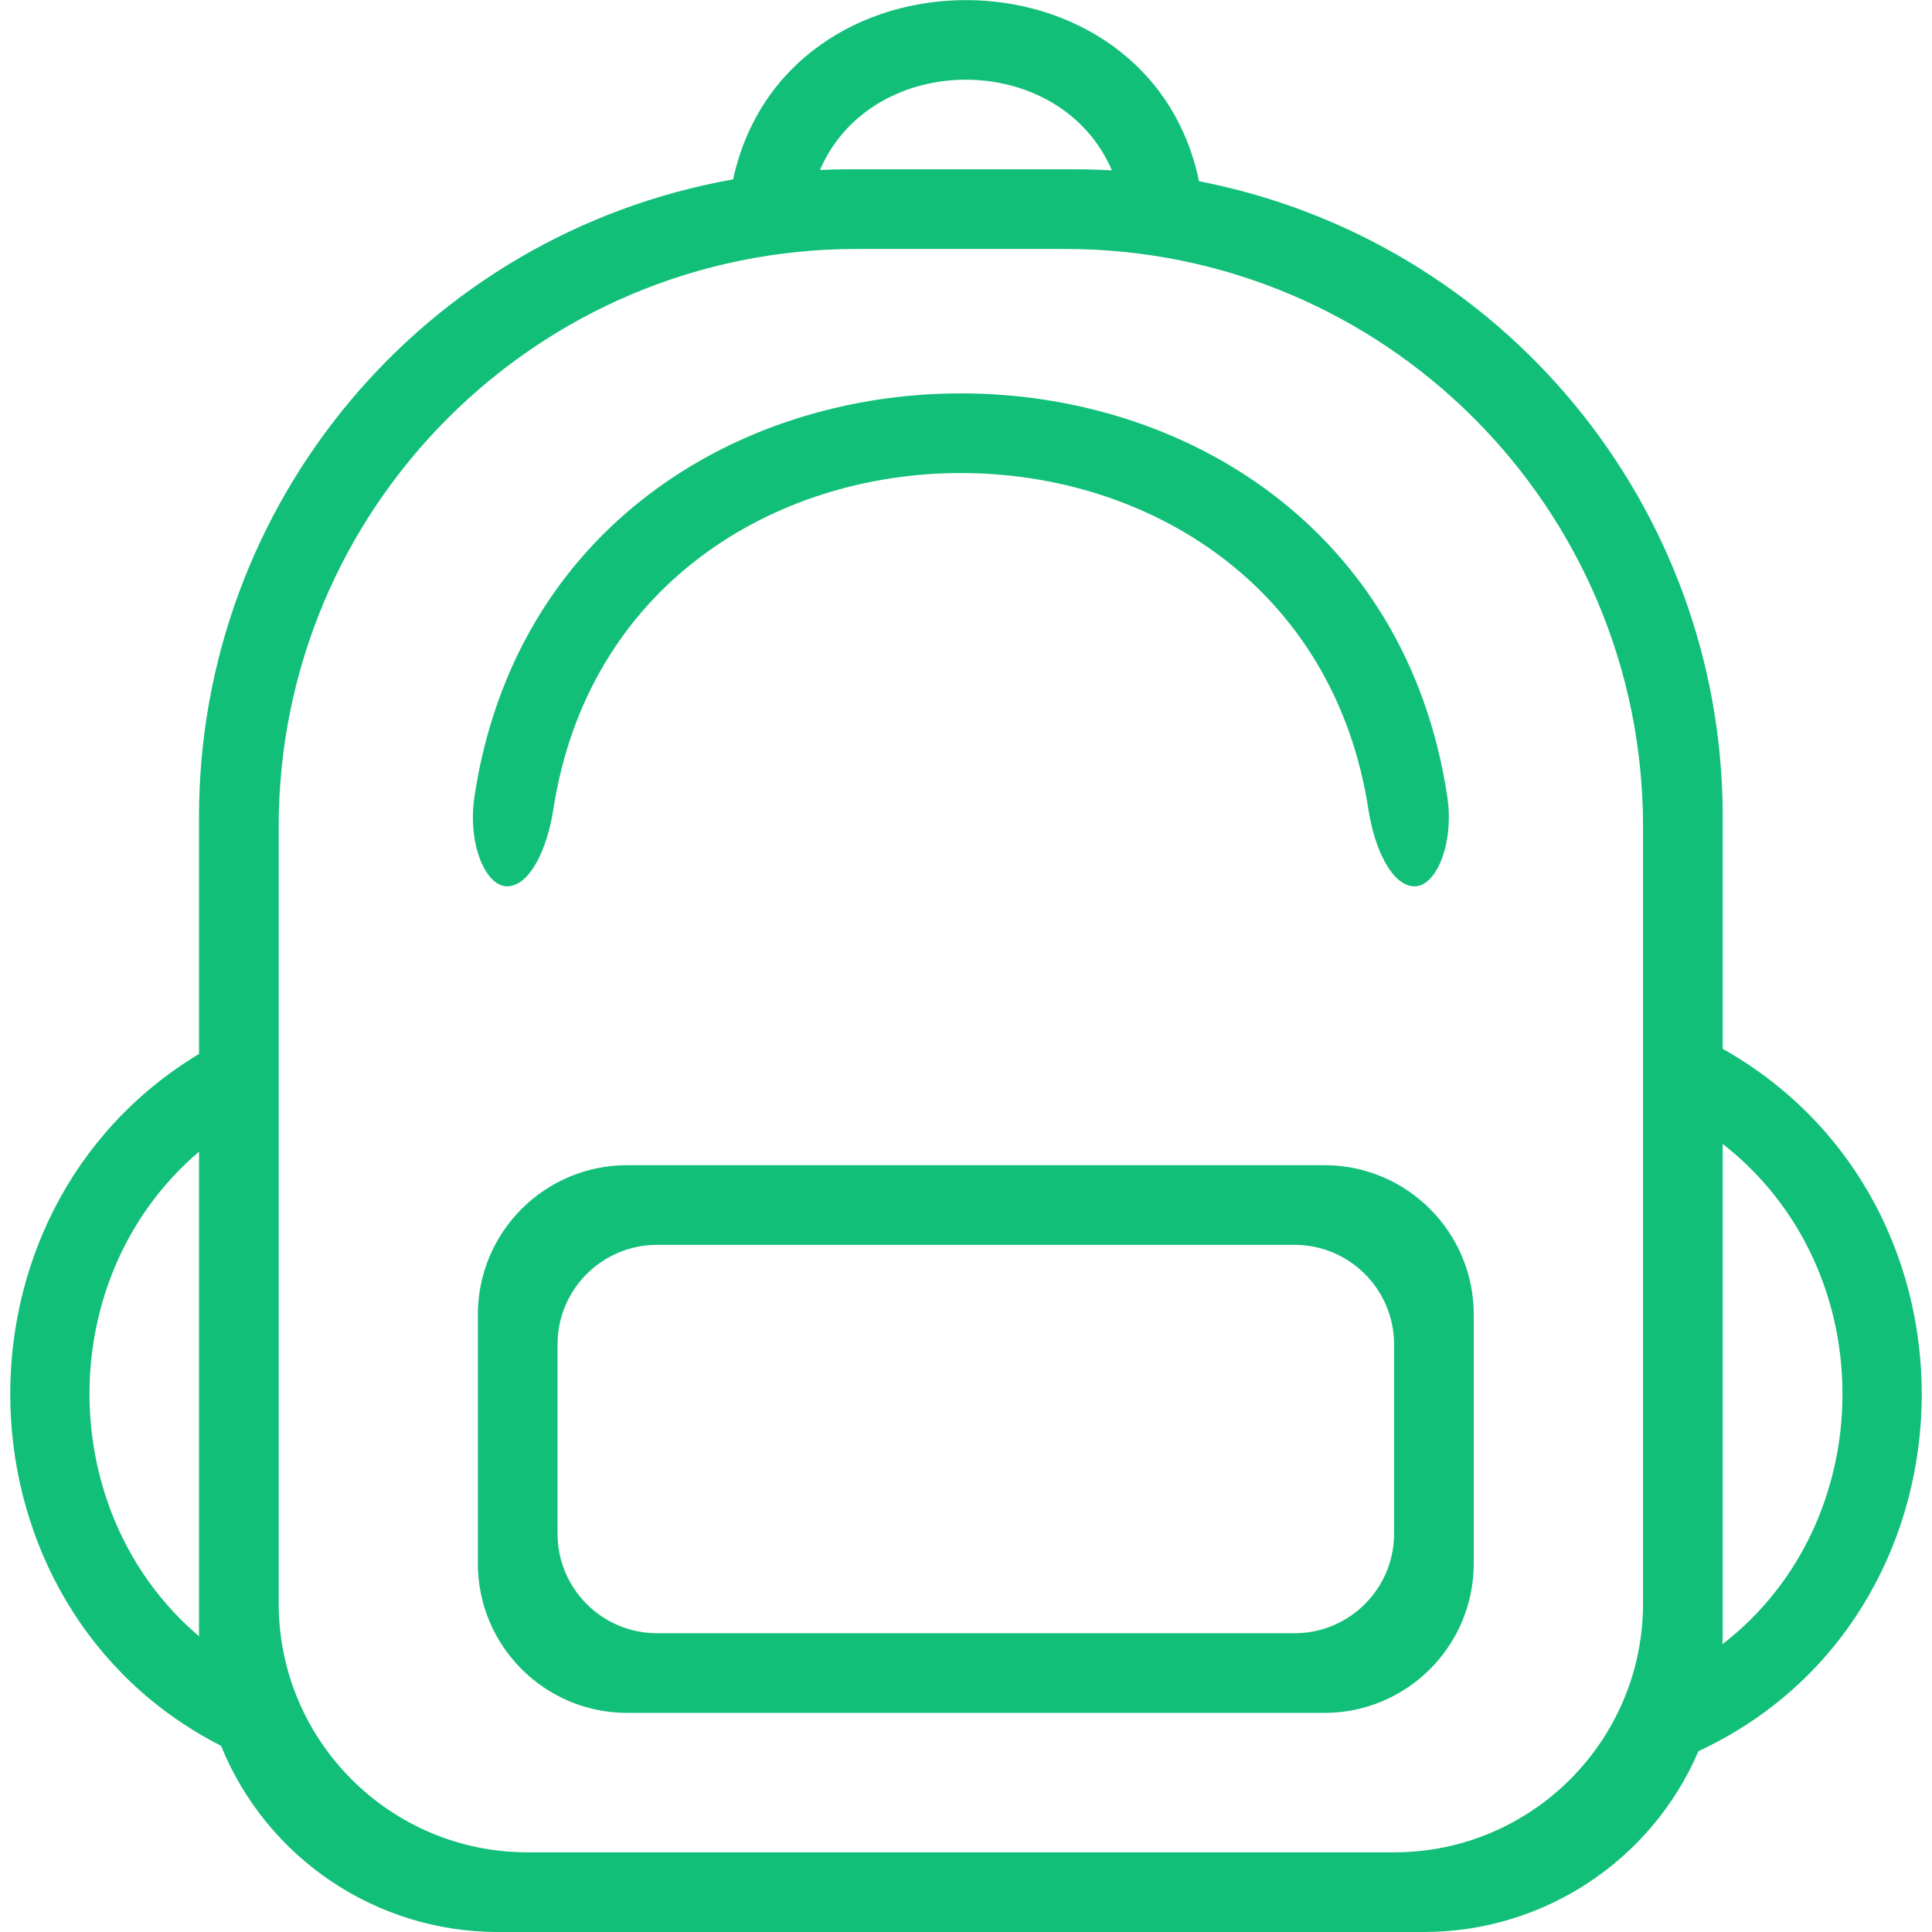
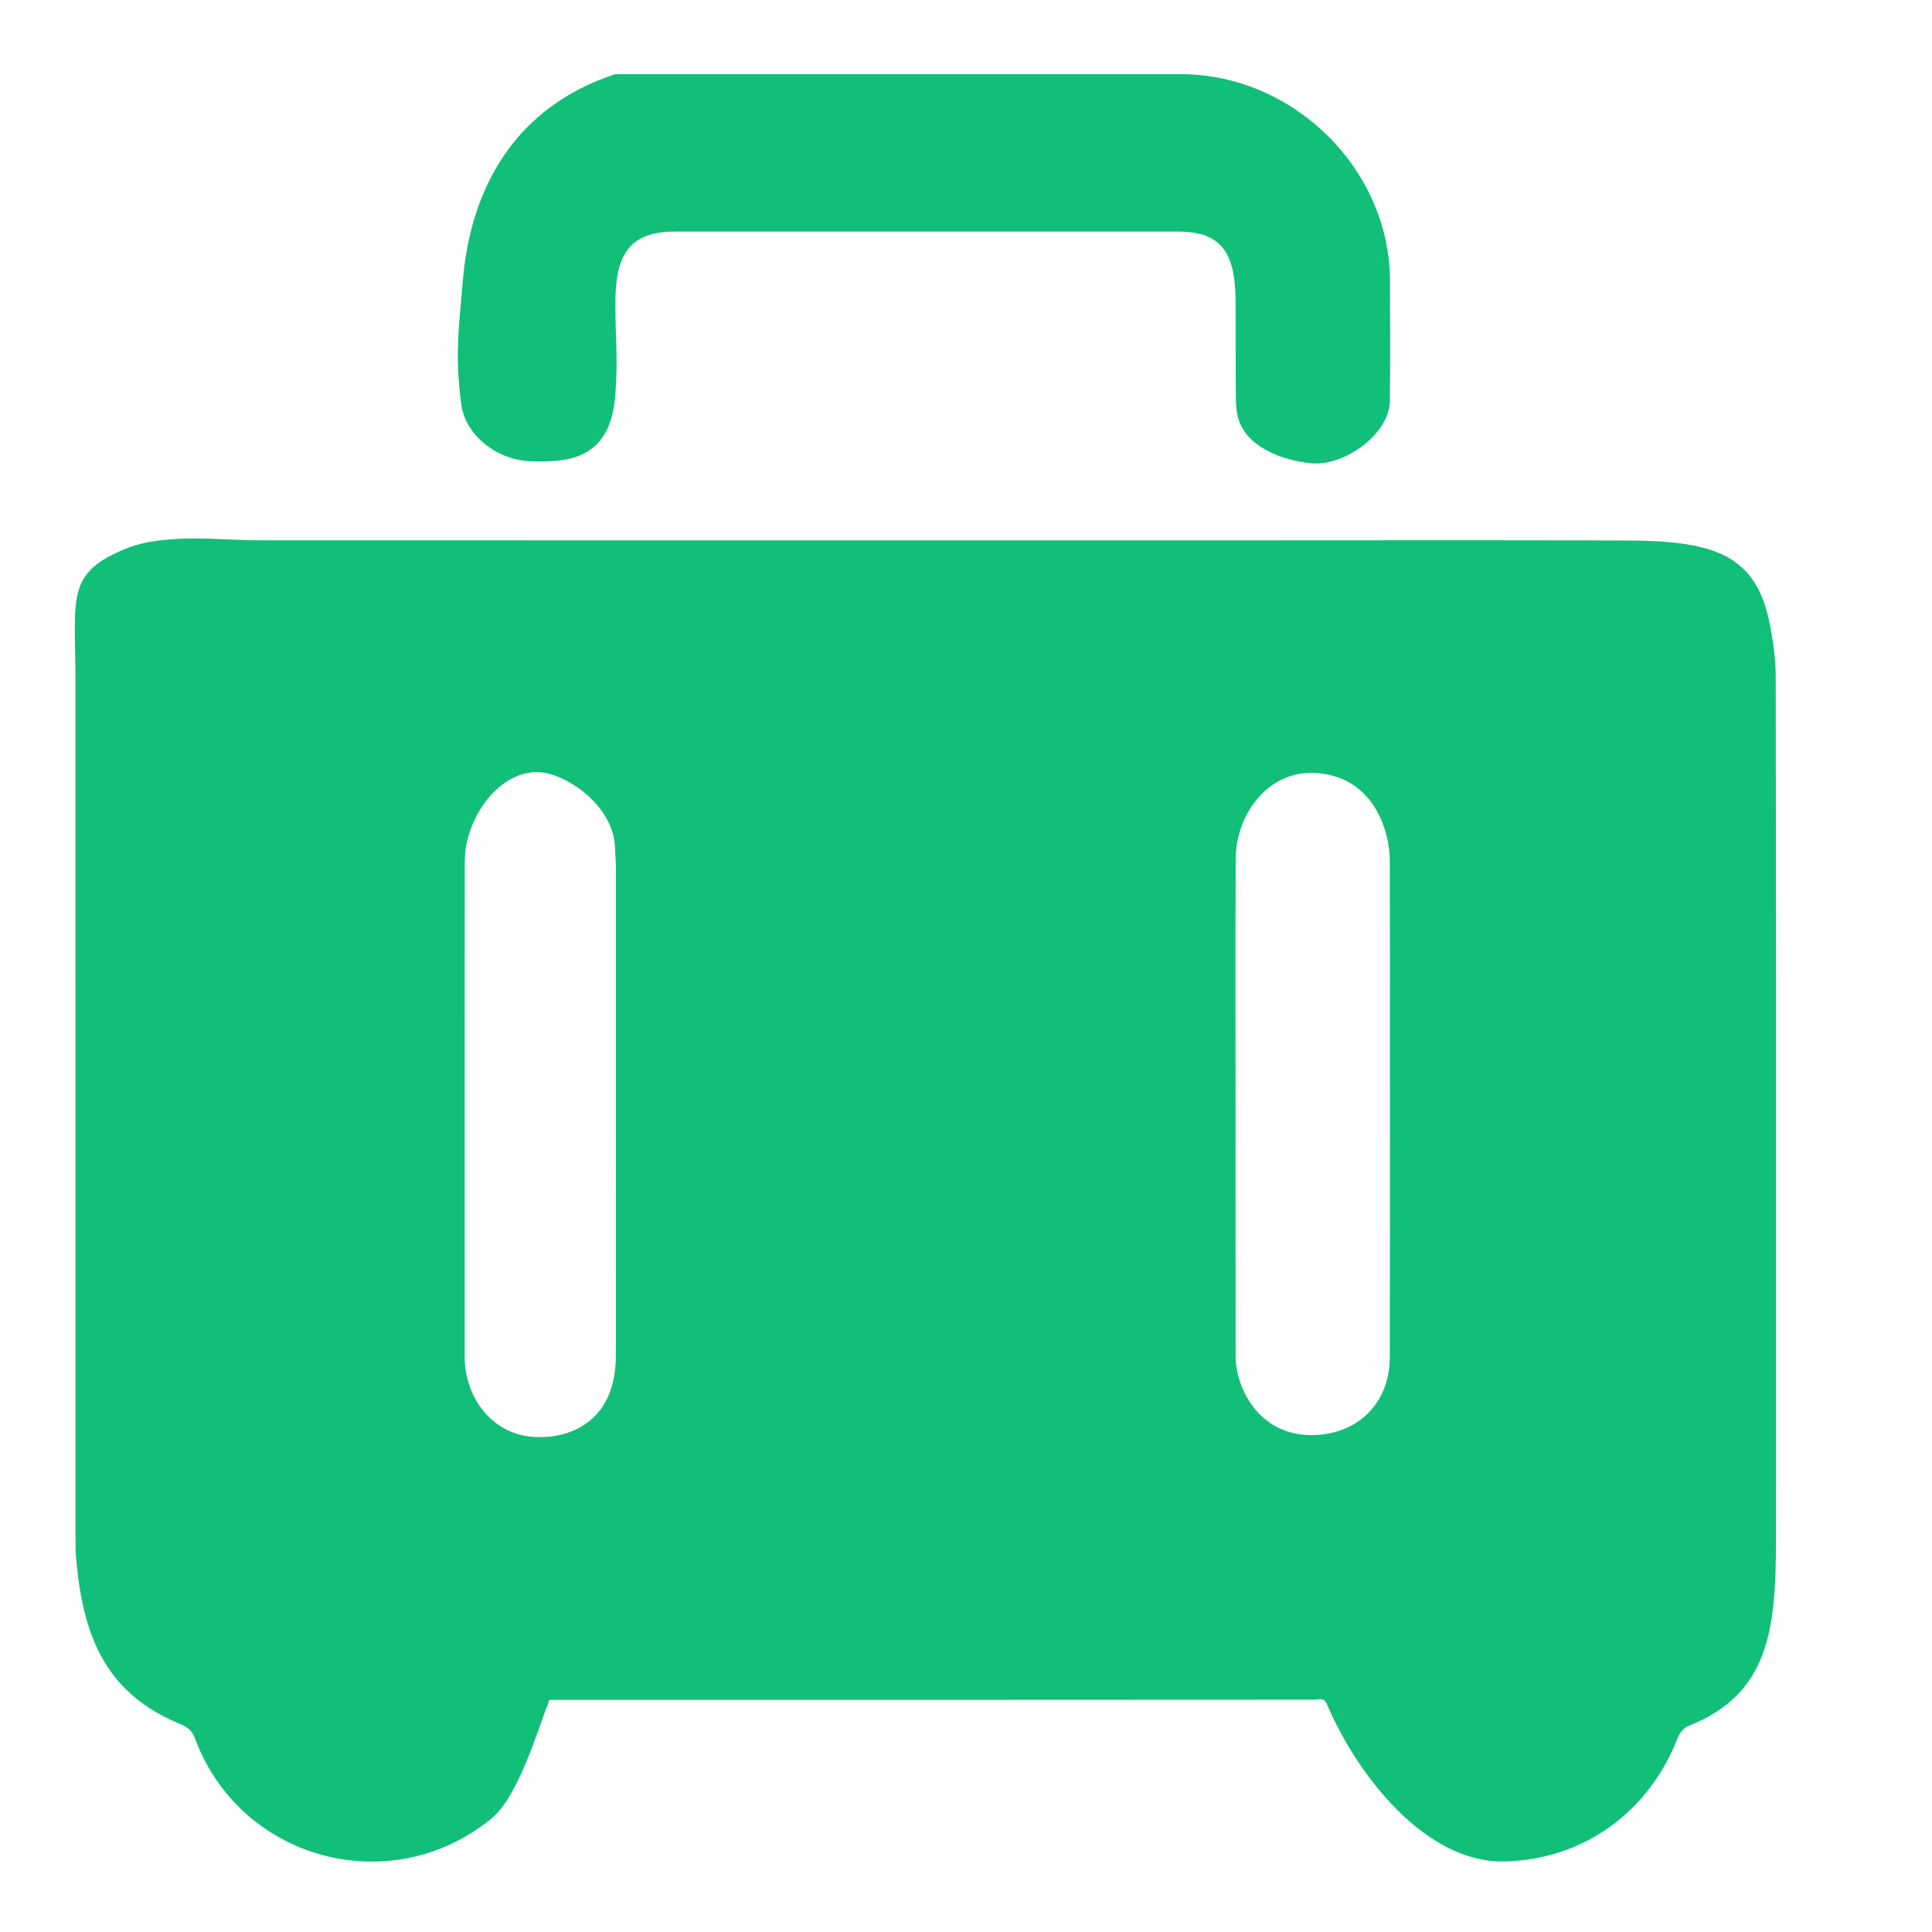
<svg xmlns="http://www.w3.org/2000/svg" class="icon" width="200px" height="200.00px" viewBox="0 0 1024 1024" version="1.1">
-   <path d="M900.236 928.15A158.377 158.377 0 0 1 754.722 1024h-490.887a158.351 158.351 0 0 1-146.68-98.673c-143.408-73.142-150.317-282.951-11.67-366.735V432.825a343.093 343.093 0 0 1 283.088-337.756c27.5-127.018 220.324-126.68 246.942 0.987A343.151 343.151 0 0 1 913.073 432.825v123.075c146.384 82.575 138.889 301.536-12.837 372.25zM105.485 865.649v-255.245c-78.283 66.755-76.536 192.084 0.042 256.845-0.005-0.544-0.042-1.072-0.042-1.599z m329.105-775.564c4.645-0.185 9.295-0.354 13.988-0.354h121.402c6.498 0 12.943 0.216 19.35 0.575-27.426-64.005-127.155-64.084-154.74-0.222zM870.846 438.103a306.144 306.144 0 0 0-306.144-306.144h-110.845a306.144 306.144 0 0 0-306.144 306.144v411.711a131.959 131.959 0 0 0 131.959 131.959h459.216a131.959 131.959 0 0 0 131.959-131.959V438.103z m42.227 168.21V865.649c0 1.942-0.079 3.858-0.148 5.806 83.81-64.56 85.805-198.276 0.148-265.142z m-211.134 301.563h-369.485a79.175 79.175 0 0 1-79.175-79.175v-131.959a79.175 79.175 0 0 1 79.175-79.175h369.485a79.175 79.175 0 0 1 79.175 79.175v131.959a79.175 79.175 0 0 1-79.175 79.175z m36.948-195.299a52.784 52.784 0 0 0-52.784-52.784h-337.814a52.784 52.784 0 0 0-52.784 52.784v100.289a52.784 52.784 0 0 0 52.784 52.784h337.814a52.784 52.784 0 0 0 52.784-52.784v-100.289z m10.557-242.804c-11.692-0.391-20.813-19.562-24.069-40.195-36.315-238.481-395.876-238.481-432.191 0-3.257 20.638-12.378 39.804-24.069 40.195-11.612 0.464-21.52-22.438-17.587-47.938 43.319-284.45 472.185-284.45 515.505 0 3.932 25.5-5.975 48.402-17.587 47.938z" fill="#11bf79" />
+   <path d="M941.179 358.892c0-9.339-1.352-18.842-3.113-27.976-7.209-37.11-29.737-44.319-76.063-44.442-69.878-0.246-139.715-0.082-209.592-0.082-172.605 0-345.17 0.041-517.775-0.041-16.097 0-46.981-3.932-67.461 4.26C34.652 303.677 39.977 316.539 39.977 360.12c0.041 151.675 0 303.35 0.041 455.025 0 3.891 0.041 7.823 0.41 11.715 3.85 42.23 16.507 71.107 55.501 87.122 4.055 1.638 6.062 3.768 7.537 7.741 24.125 64.389 103.834 85.688 157.041 42.107 14.172-11.633 24.044-45.588 30.679-62.874l5.652 0c132.833 0 265.667 0.041 398.5-0.082 4.219 0 6.308-1.516 8.069 2.662 16.548 38.625 52.879 83.968 93.839 83.067 41.861-0.901 76.759-25.969 92.16-65.946 0.942-2.376 3.318-4.997 5.652-5.939 42.803-16.916 46.203-51.61 46.244-98.017C941.343 664.084 941.384 511.468 941.179 358.892zM326.41 718.602c-0.041 33.137-22.159 43.991-42.803 43.049-21.135-0.983-35.881-18.432-37.274-39.772-0.041-0.901-0.041-1.843-0.041-2.744 0-87.532-0.041-175.063 0.041-262.554 0-22.405 17.736-48.292 39.404-47.309 14.09 0.655 39.854 17.531 40.264 40.632 0.082 3.441 0.451 6.881 0.451 10.322 0.041 42.721 0 85.443 0 128.164C326.41 631.767 326.451 675.185 326.41 718.602zM736.625 719.299c-0.041 24.904-17.572 41.37-41.615 41.329-28.549-0.041-40.059-25.887-40.1-41.492-0.082-43.868-0.041-87.736-0.041-131.645 0-44.114-0.164-88.187 0.082-132.301 0.123-24.125 17.49-46.367 41.083-45.548 32.276 1.106 40.55 31.293 40.591 46.408 0.082 32.85 0.041 65.7 0.041 98.55C736.666 609.485 736.748 664.371 736.625 719.299zM283.32 244.572c16.384 0.082 40.059-0.164 42.762-34.652C327.68 190.013 326.124 180.183 326.164 160.195 326.205 135.946 333.005 122.798 357.335 122.757c85.729 0 181.658 0 267.387 0 24.453 0 30.106 13.435 30.188 38.052 0.041 19.784-0.041 29.286 0.082 49.07 0 3.85 0.205 7.864 1.229 11.592 4.26 15.565 23.429 22.569 38.83 24.084 17.408 1.679 41.37-15.442 41.615-33.014 0.287-21.135 0.082-42.271 0.082-63.406-0.041-59.515-51.241-109.814-110.879-109.814-43.213 0-86.385 0-129.597 0-44.36 0-124.518 0-168.878 0-0.451 0-0.942-0.123-1.393 0C273.367 56.607 249.446 99.123 245.309 148.767 243.098 175.227 241.009 188.17 244.531 214.589 246.497 229.54 262.226 244.49 283.32 244.572z" fill="#11bf79" />
</svg>
